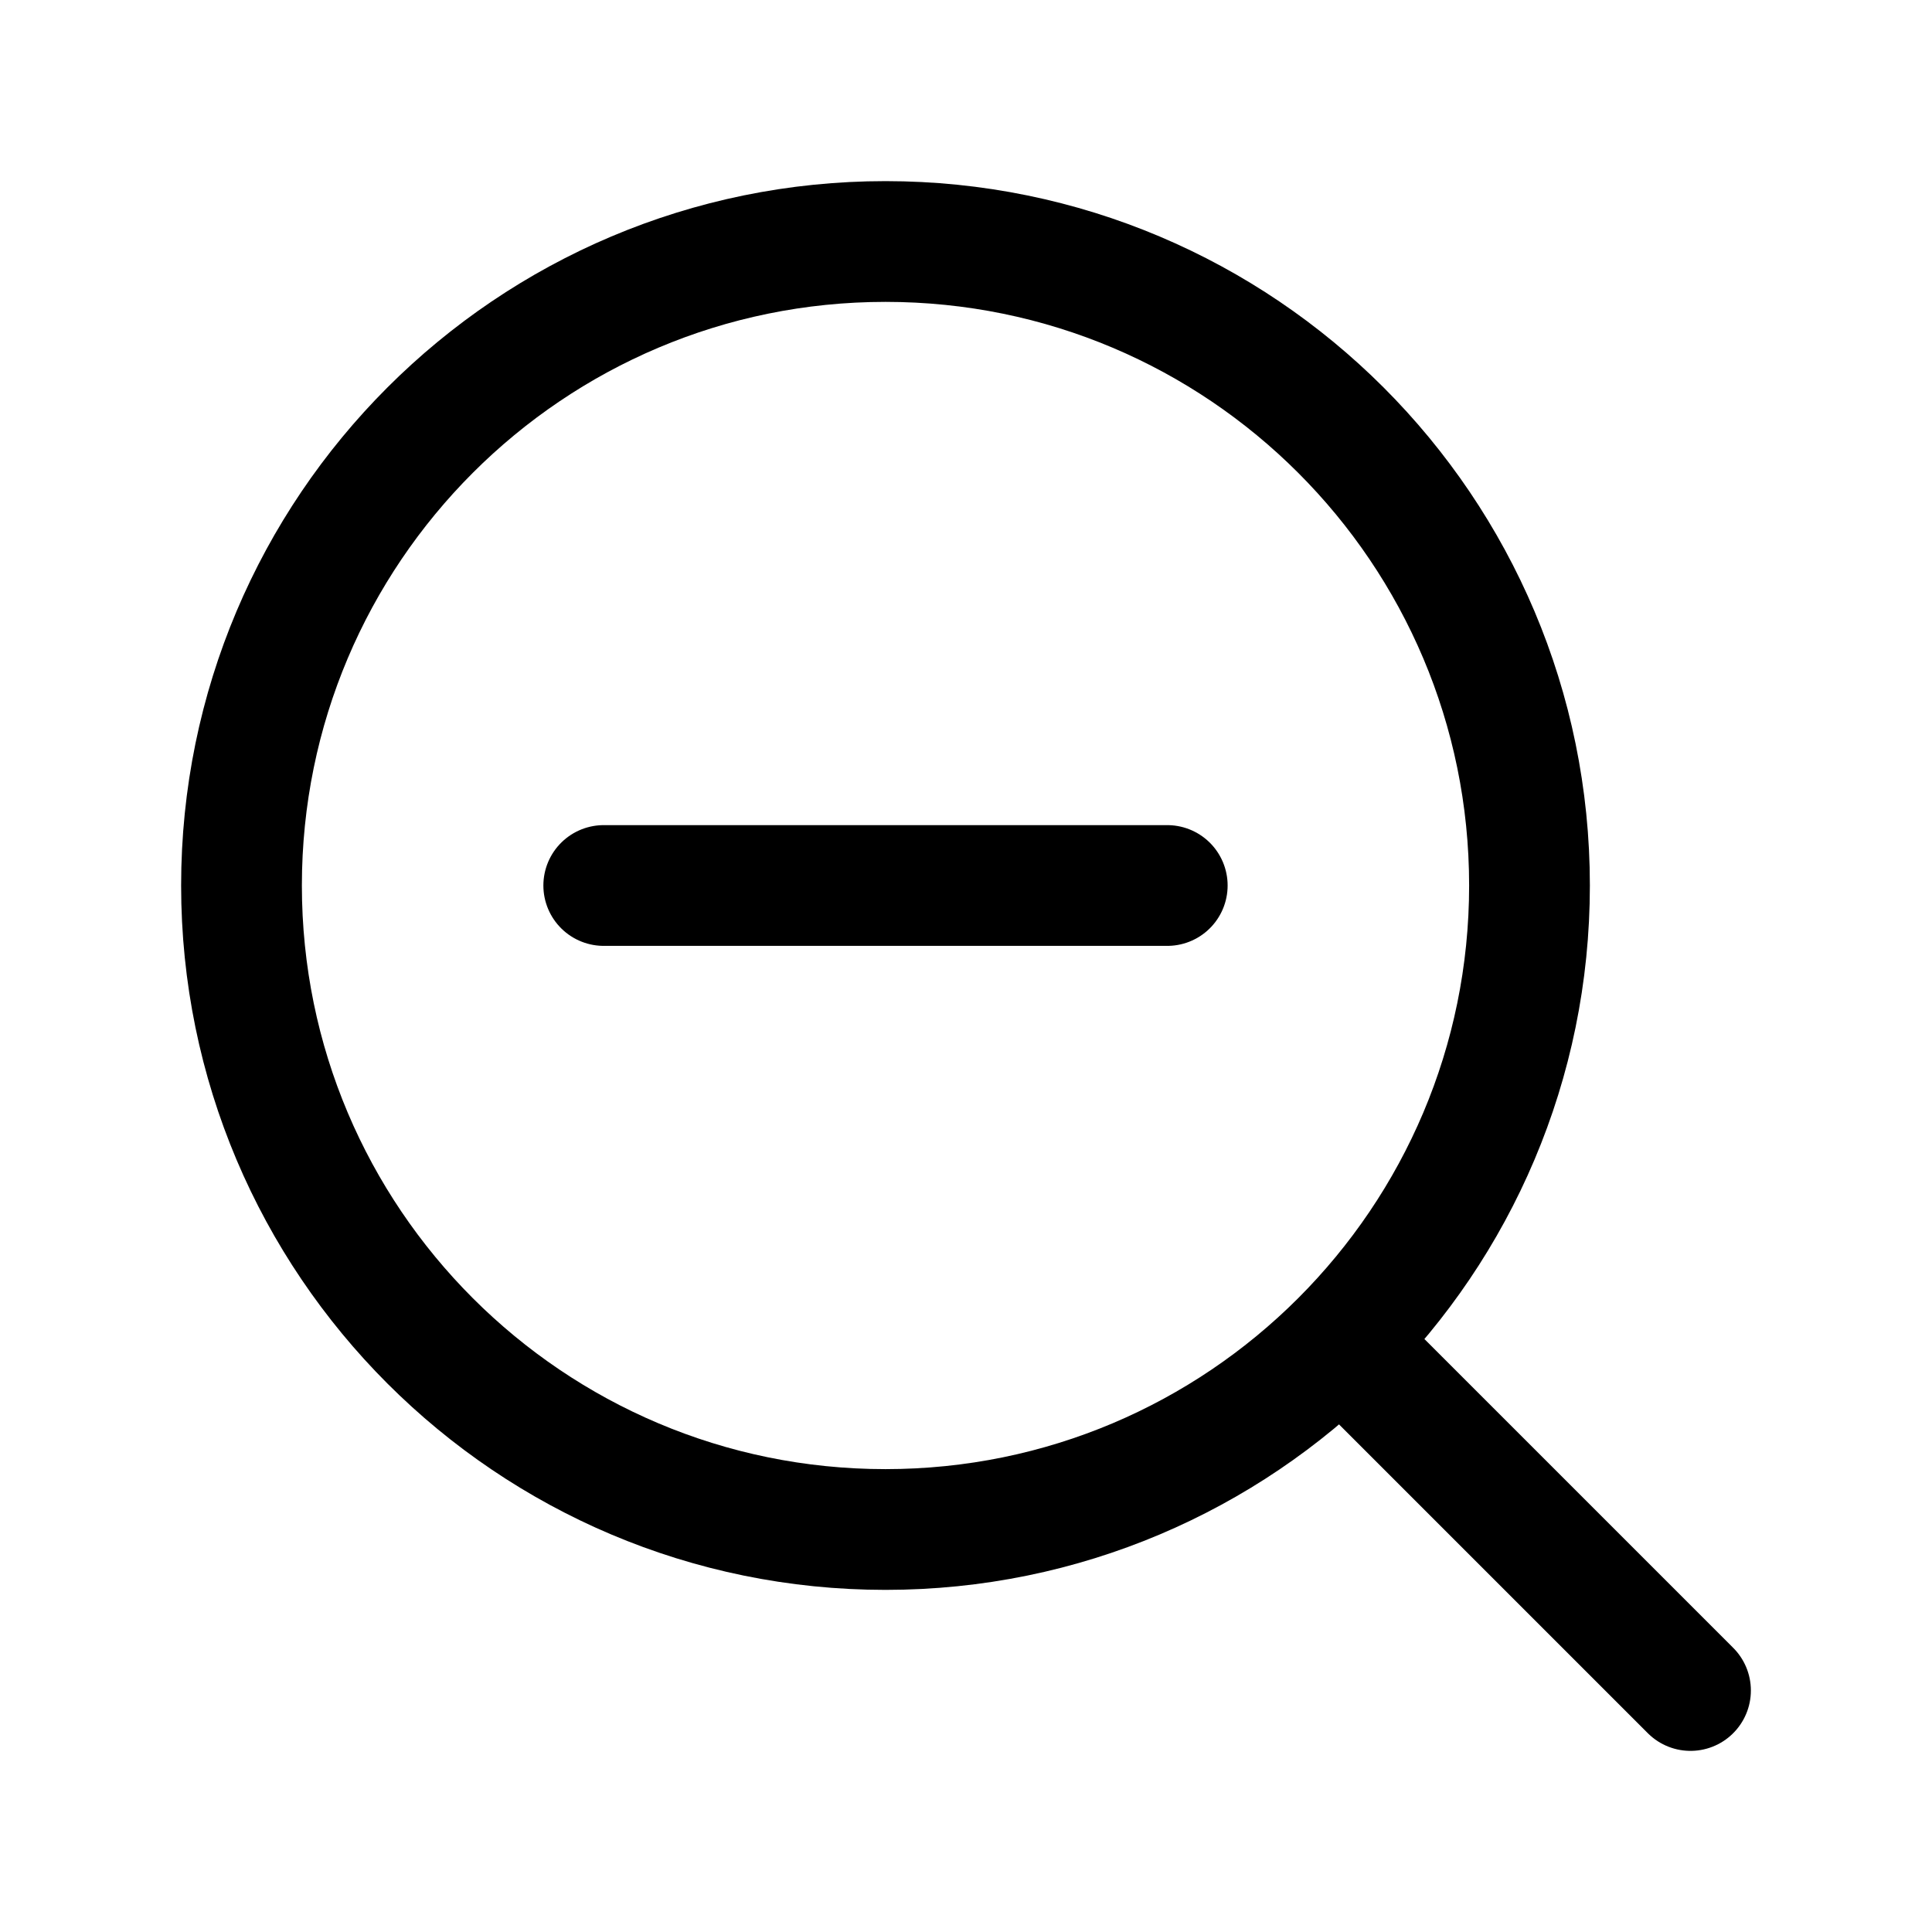
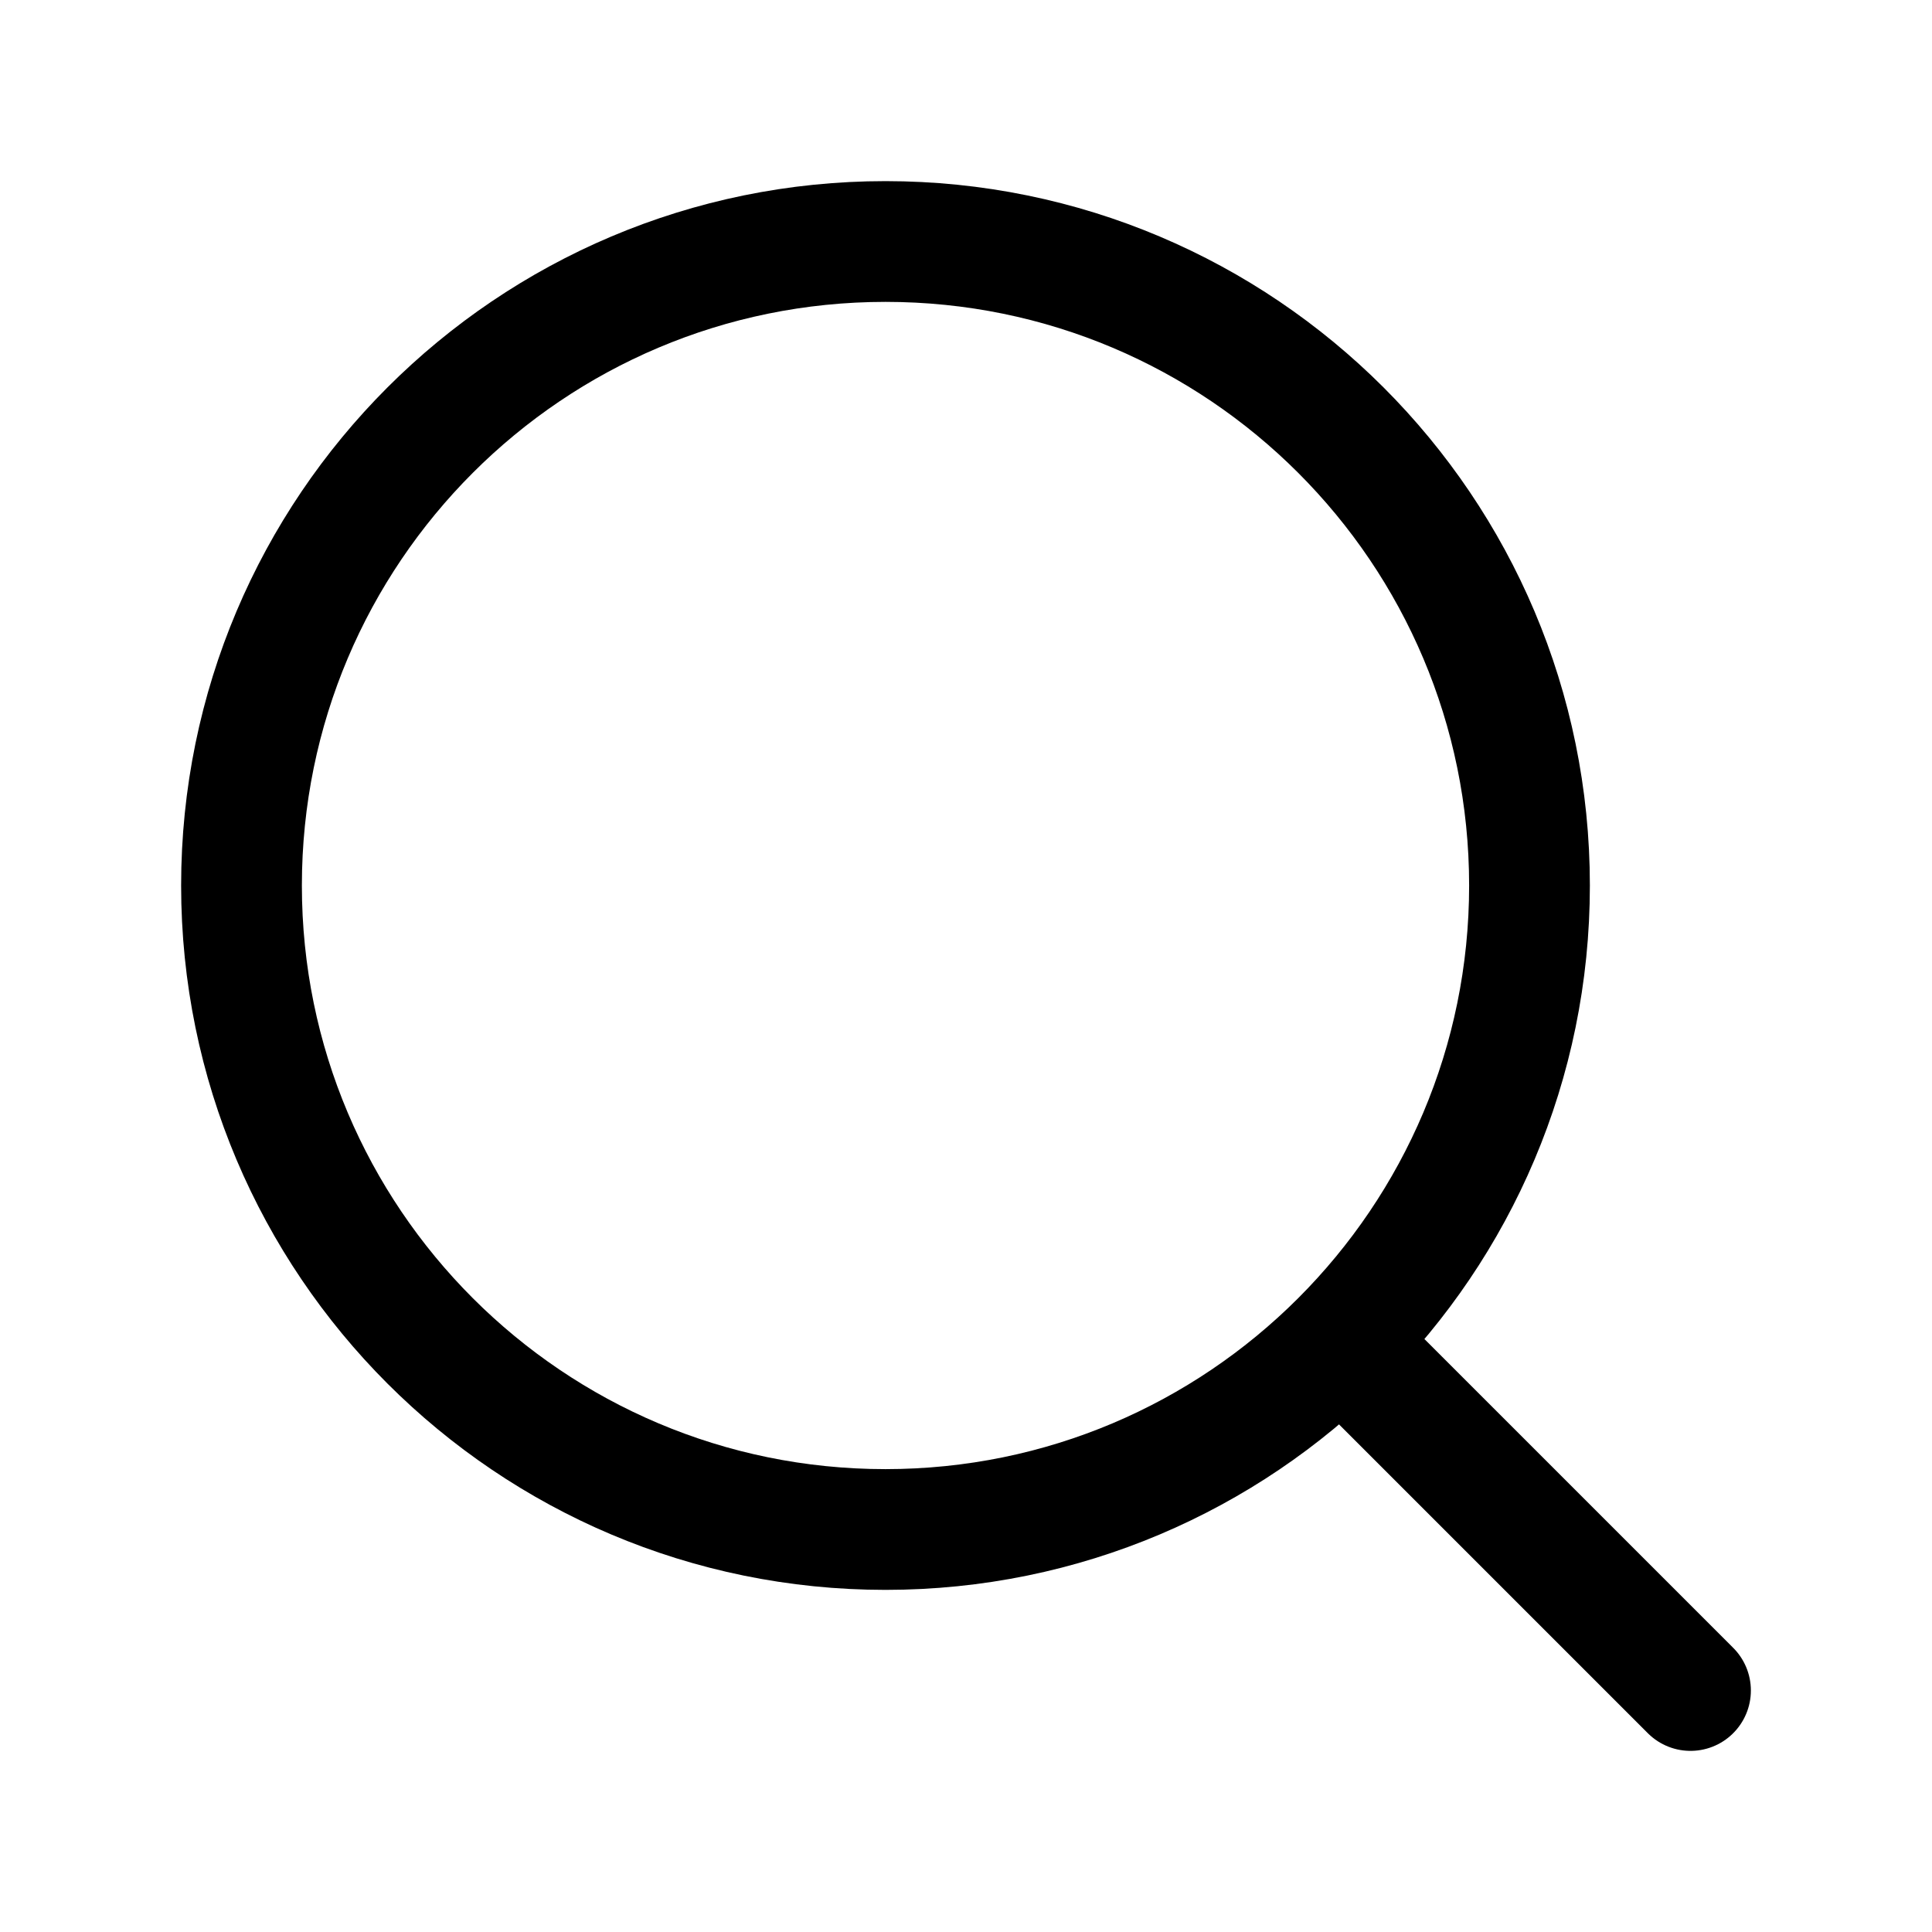
<svg xmlns="http://www.w3.org/2000/svg" width="24" height="24" viewBox="0 0 24 24" fill="none">
  <path d="M17 17L21 21" stroke="black" stroke-width="1.5" stroke-linecap="round" stroke-linejoin="round" />
  <path d="M19 11C19 6.582 15.418 3 11 3C6.582 3 3 6.582 3 11C3 15.418 6.582 19 11 19C15.418 19 19 15.418 19 11Z" stroke="black" stroke-width="1.5" stroke-linecap="round" stroke-linejoin="round" />
-   <path d="M7.5 11H14.5" stroke="black" stroke-width="1.5" stroke-linecap="round" stroke-linejoin="round" />
</svg>
